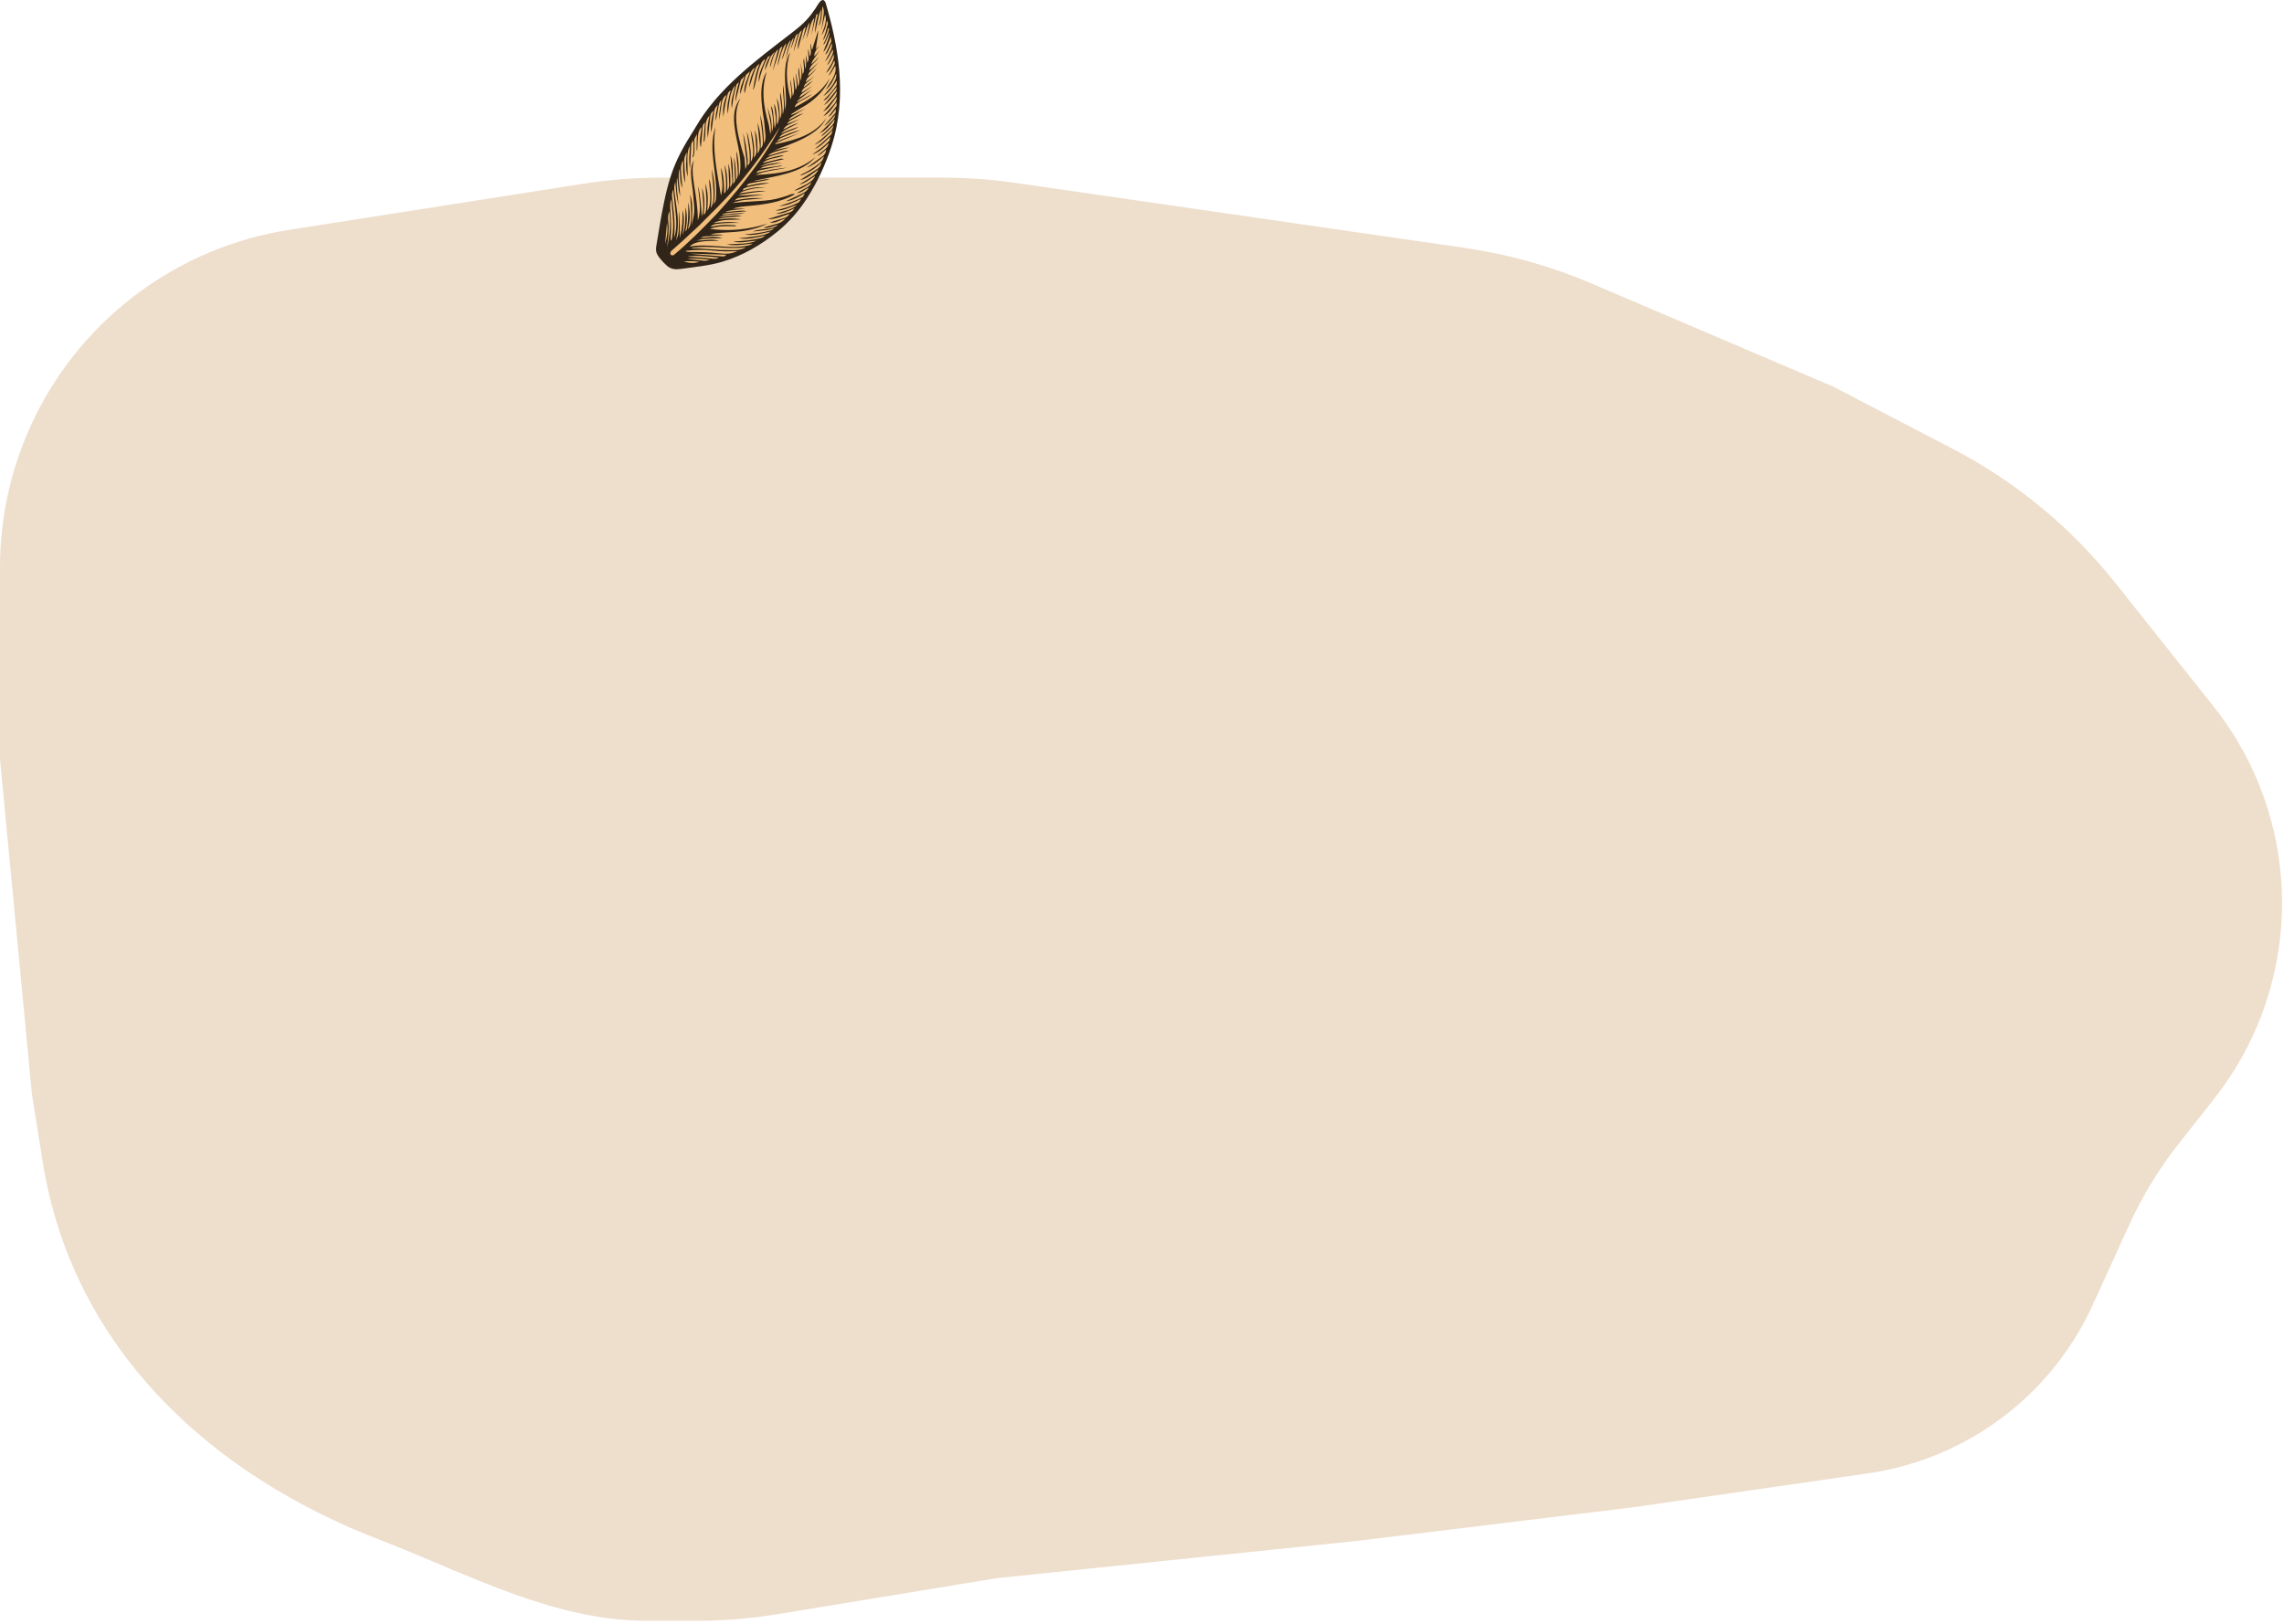
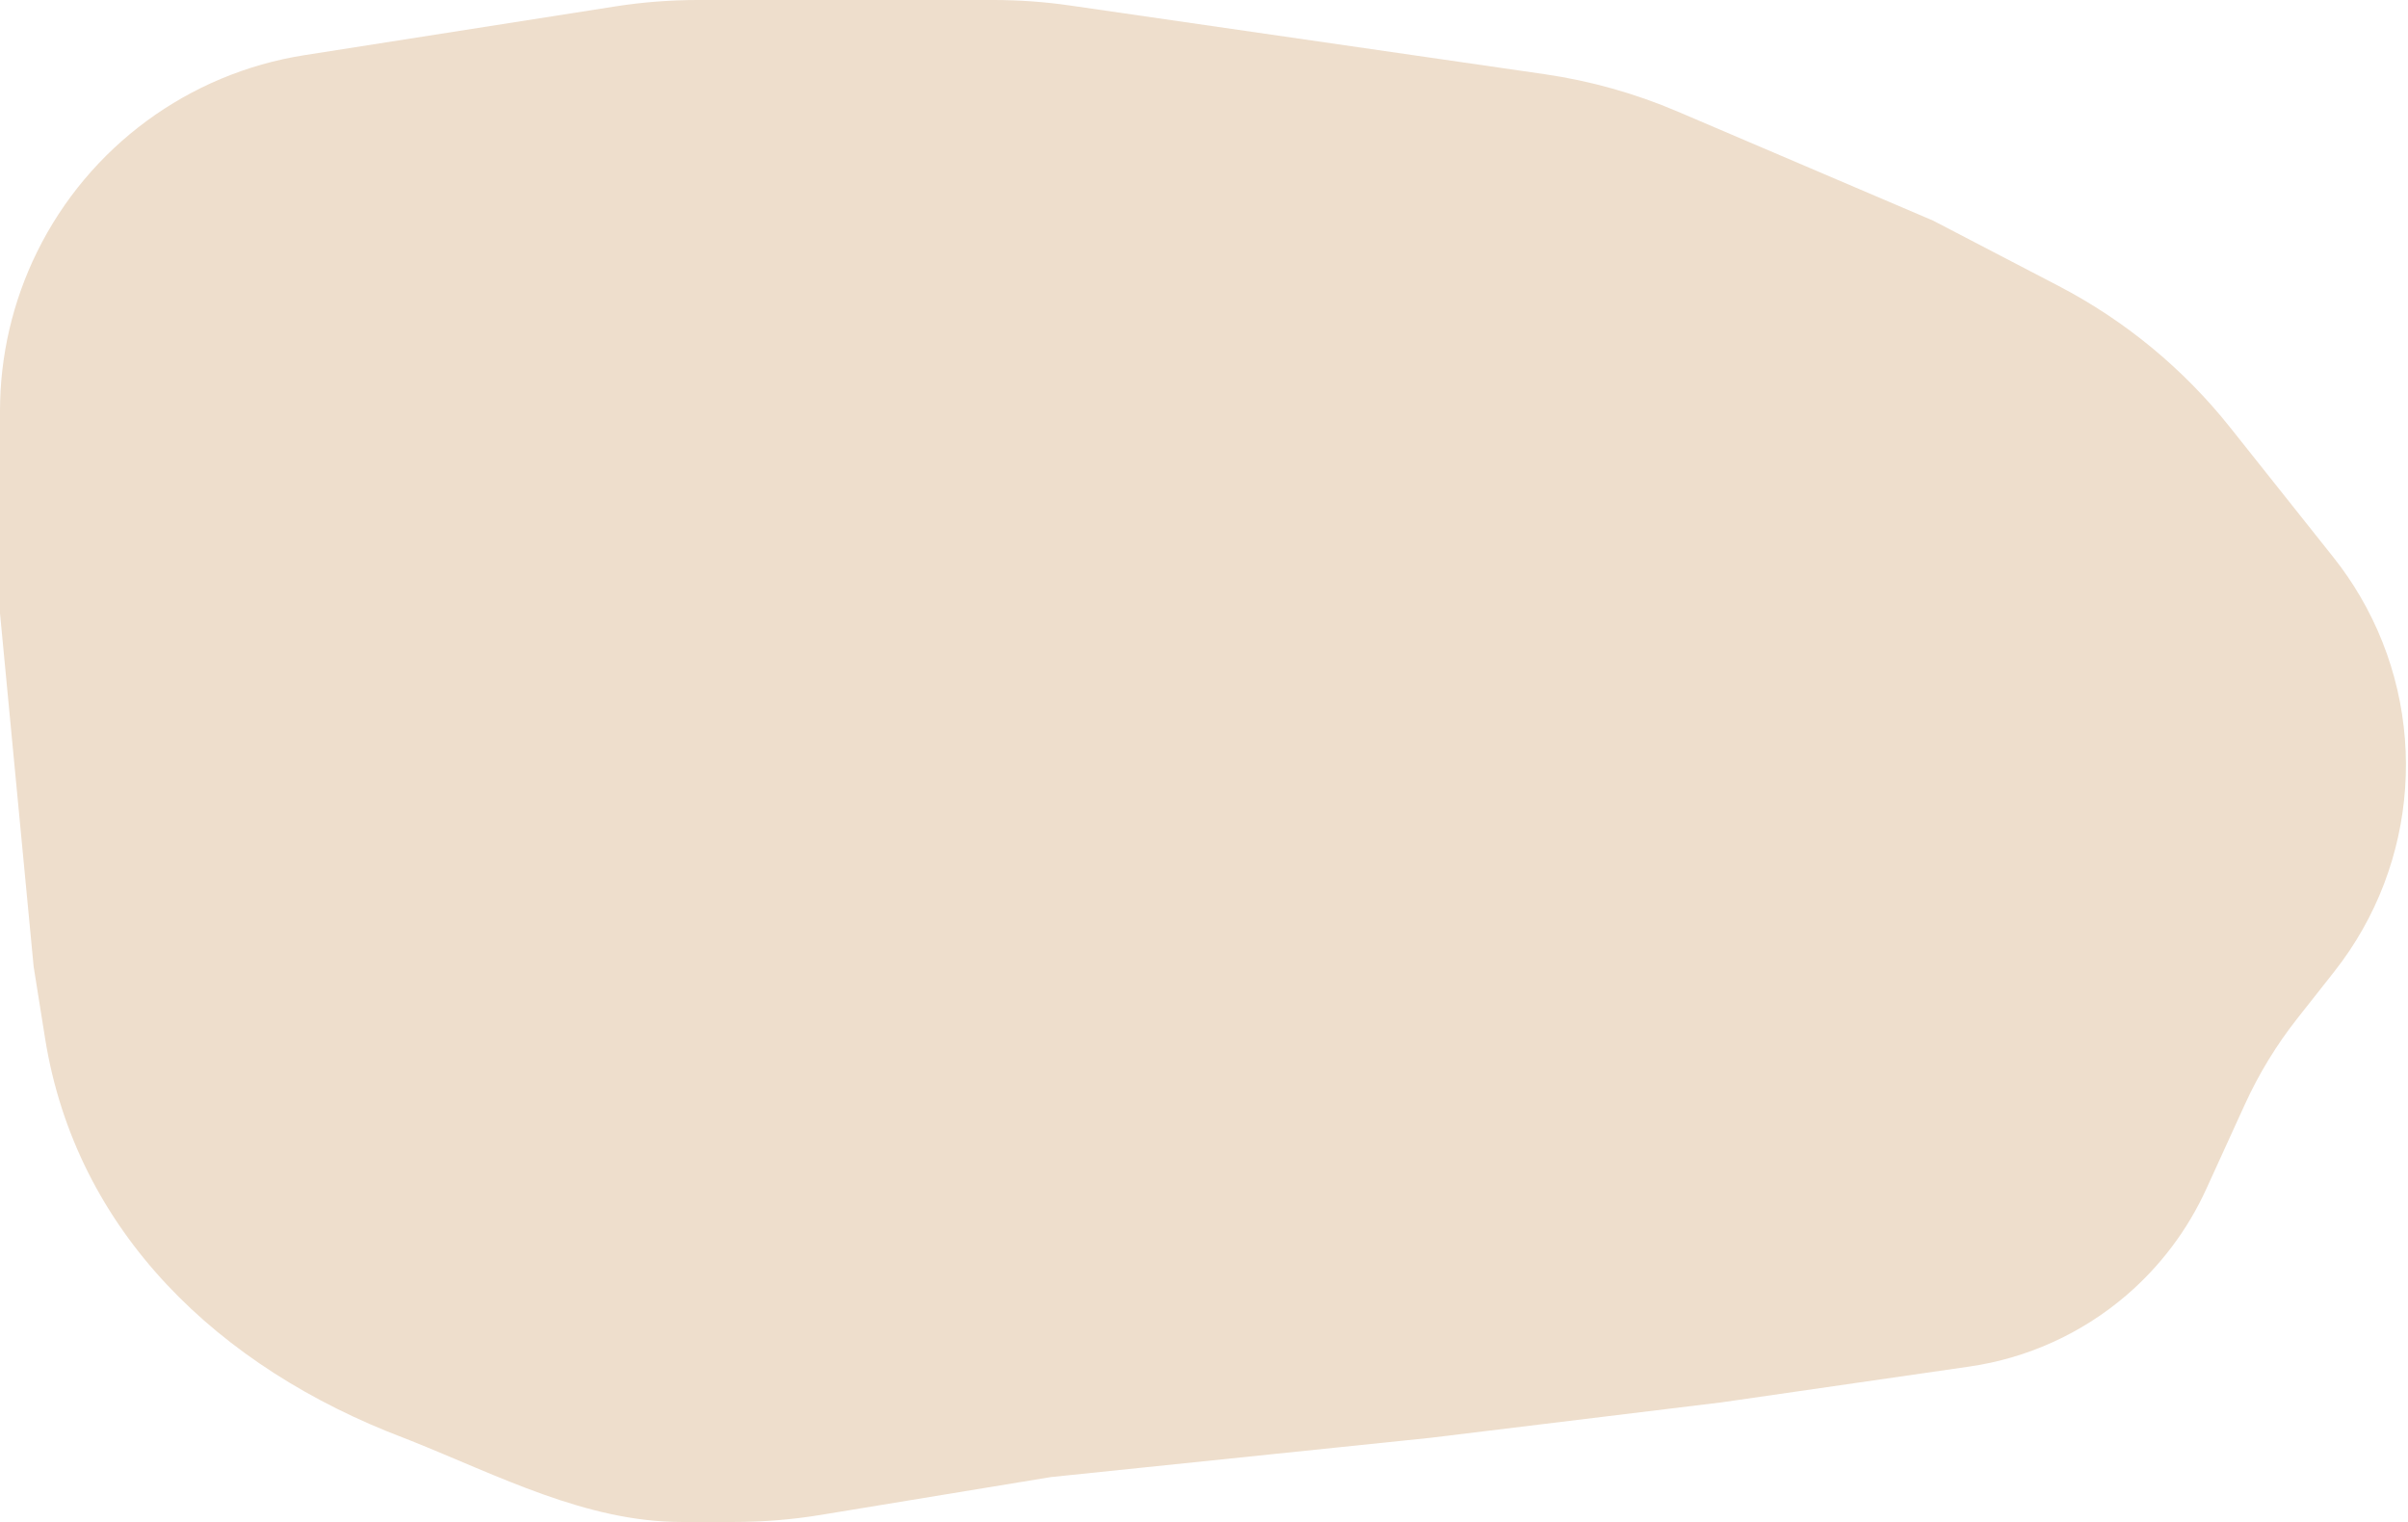
- <svg xmlns="http://www.w3.org/2000/svg" width="644" height="458" viewBox="0 0 644 458" fill="none">
-   <path d="M265.707 50.09C272.56 50.09 279.405 50.583 286.188 51.565L413.017 69.918C425.287 71.694 437.274 75.058 448.677 79.925L517 109.09L550.539 126.552C568.315 135.807 583.946 148.696 596.42 164.381L624.061 199.136C626.684 202.434 629.069 205.914 631.2 209.55C649.775 241.237 647.03 281.071 624.283 309.91L614.398 322.442C608.82 329.515 604.11 337.232 600.37 345.428L590.037 368.072C585.072 378.954 577.802 388.628 568.73 396.424C556.824 406.656 542.246 413.283 526.708 415.527L460.499 425.091L382.499 434.59L280.999 445.091L219.521 455.197C211.853 456.458 204.094 457.092 196.323 457.092H182.262C156.802 457.092 133.264 444.684 109.617 435.249C109.043 435.02 108.468 434.795 107.89 434.575C58.69 415.877 20.331 379.67 12.045 327.693L9 308.591L0 214.091V160.021C1.74614e-05 145.265 3.389 130.706 9.906 117.468C23.757 89.334 50.435 69.702 81.415 64.844L164.49 51.816C171.819 50.667 179.226 50.09 186.645 50.09H265.707Z" fill="#EEDECC" />
-   <path d="M195.764 75.335L189.65 75.934L189.368 74.76C189.019 72.312 187.817 71.674 185.533 70.717L185.62 69.655L187.193 61.898L188.682 56.081L190.244 50.458L192.114 44.379L196.003 37.239L200.34 31.21L204.662 26.169L210.45 20.279L218.986 13.388L225.809 8.27L229.128 4.2L230.733 1.902L231.844 1.455L232.586 2.396L234.934 12.191L236.264 20.227L236.559 27.491L236.219 30.622L235.449 35.372L233.659 42.081L231.298 48.141L227.718 54.124L225.572 57.516L222.717 61.711L218.596 65.071L211.186 70.528L206.74 72.316L201.831 73.98L195.764 75.335Z" fill="#F1BE7C" />
-   <path d="M232.793 0.792C236.21 12.499 239.128 27.027 234.366 41.49C232.684 46.602 230.413 51.481 227.484 56.011C225.169 59.596 222.407 62.735 219.09 65.418C214.458 69.17 209.353 72.121 203.639 73.831C199.969 74.93 195.359 75.359 191.829 75.863C190.512 76.051 189.157 75.902 188.151 75.03C186.751 73.816 185.168 71.989 185.018 70.916C184.953 70.45 184.946 70.03 185.018 69.582C188.115 50.297 189.304 46.716 195.978 36.129C202.5 24.791 213.095 17.106 223.222 9.278C225.576 7.502 227.798 5.566 229.408 3.093C230.307 2.167 231.713 -1.61 232.79 0.781L232.793 0.792ZM210.32 69.726C205.098 70.489 200.113 69.055 194.916 69.929C195.426 70.18 195.935 69.988 196.443 70.024L203.226 70.497L207.006 70.551C208.191 70.51 209.318 70.353 210.32 69.726ZM201.05 70.671C198.465 70.384 195.964 70.418 193.429 70.73C192.976 71.141 195.519 71.062 196.028 71.054C203.675 71.112 204.525 72.264 207.925 70.836C205.553 70.909 203.371 70.958 201.049 70.676L201.05 70.671ZM204.833 71.835L202.737 71.767L194.694 71.525C195.454 71.623 195.985 71.72 196.371 71.729L203.941 72.327C204.376 72.264 204.524 72.155 204.836 71.825L204.833 71.835ZM202.711 72.63C199.795 72.394 196.808 71.954 193.889 72.324C194.484 72.482 195.037 72.476 195.637 72.522L199.579 72.813C200.666 72.894 201.698 73.219 202.711 72.63ZM192.752 73.734C194.257 74.19 195.72 74.317 197.186 73.839C195.627 73.602 194.22 73.639 192.752 73.734ZM198.389 73.524C198.931 73.579 199.634 73.444 200.198 73.306C197.991 73.001 195.943 72.792 193.714 73.057L198.39 73.519L198.389 73.524ZM189.214 70.828C188.557 71.944 189.534 72.147 189.948 71.958C194.215 68.381 198.126 64.496 202.005 60.398C204.949 57.194 207.658 54.031 210.316 50.572C213.891 45.916 217.273 41.258 219.92 35.789C214.902 43.766 209.267 51.449 202.451 58.276L197.008 63.726L192.415 67.986L189.214 70.828ZM187.532 68.799C188.078 66.848 188.41 64.895 188.063 62.82L187.532 68.799ZM188.443 62.608C188.703 65.082 188.387 67.423 188.043 69.795C188.972 66.406 189.066 63.107 188.76 59.593C188.291 60.566 188.331 61.555 188.443 62.608ZM189.012 59.411C189.25 62.64 189.297 64.476 189.073 67.889C189.289 67.753 189.463 67.436 189.511 67.106C189.811 65.124 189.889 63.247 189.719 61.255L189.278 56.119C188.892 57.193 188.941 58.279 189.006 59.415L189.012 59.411ZM189.496 55.491L189.991 60.05C190.246 62.394 190.26 64.598 190.083 67.031C191.138 64.177 190.534 60.513 190.216 57.358L189.811 53.414C189.58 54.073 189.424 54.826 189.499 55.497L189.496 55.491ZM231.52 2.728C231.125 3.556 230.948 4.09 230.792 4.804L229.809 9.386C229.816 7.271 230.086 6.091 230.596 3.992C230.331 3.995 230.273 4.045 230.151 4.206L228.81 9.865C228.933 8.77 229.505 5.896 229.615 5.041C228.456 6.112 228.055 9.474 227.356 10.878L228.313 6.339C227.927 6.837 227.617 7.46 227.46 8.084L226.215 11.577L227.221 7.563C226.893 7.768 226.528 8.183 226.428 8.559L224.979 13.99C224.812 11.968 225.654 10.379 226.083 8.586C225.681 8.841 225.372 9.256 225.261 9.634L223.798 14.594C224.089 12.303 224.782 10.583 225.019 9.514C224.942 9.44 224.404 9.891 224.303 10.223L223.043 13.752C223.088 12.75 223.985 10.777 223.685 10.654C222.596 12.5 222.202 14.501 221.532 16.658C221.959 14.205 222.496 12.717 223 11.321C221.757 12.157 221.032 16.273 220.44 16.724L221.738 12.231C220.321 13.358 219.612 17.877 219.282 18.492C219.371 16.921 219.994 14.981 220.635 13.065C220.344 13.186 219.935 13.564 219.829 13.848C219.666 14.814 218.096 19.488 217.836 20.014L219.425 13.91C217.953 14.878 217.389 18.77 217.088 19.015C217.183 17.336 218.083 15.239 218.48 14.617C217.851 15.177 217.406 15.677 217.099 16.419L215.697 19.846C215.79 18.286 216.398 17.087 217.139 15.784C217.083 15.734 216.532 15.99 216.451 16.142C215.288 18.341 214.467 20.71 213.937 23.183C213.828 22.08 214.106 20.758 214.563 19.658L215.81 16.662C215.288 16.885 214.841 17.332 214.636 17.874C213.338 20.28 213.025 24.624 212.325 25.346C212.894 21.608 213.318 20.096 214.158 17.97L213.381 18.647C212.449 20.5 211.967 22.587 211.277 24.669C211.247 22.599 212.091 20.852 212.896 18.99C212.281 19.412 211.755 20.022 211.526 20.791C210.736 22.91 210.409 24.119 209.994 26.309C209.379 24.829 211.115 21.342 211.478 20.147L210.33 21.097L208.744 26.577C208.514 24.772 209.451 23.253 209.95 21.458L208.898 22.549L207.726 27.185L207.399 28.653C207.324 26.77 207.825 25.06 208.374 23.095L207.665 23.85C207.027 25.89 206.674 28.236 206.368 30.484C206.195 29.792 206.197 28.72 206.371 27.976L207.277 24.149C205.706 25.806 205.586 29.446 205.208 32.093C204.823 29.863 205.428 27.799 206.046 25.5C205.781 25.672 205.58 25.812 205.279 26.214C204.573 28.45 204.266 30.609 203.974 32.916C203.648 30.742 204.109 28.754 204.861 26.773C204.049 27.242 203.629 28.129 203.485 29.114L202.796 33.879C202.726 30.954 203.219 29.778 203.364 28.247C202.797 28.861 202.701 29.481 202.562 30.244L202.208 32.187C202.094 32.822 202.02 33.379 201.749 34.022C201.719 32.509 202.054 31.142 202.396 29.564C202.02 29.985 201.488 30.618 201.406 31.203L200.563 37.367C200.226 35.29 200.686 33.251 201.202 31.168C201.029 31.351 200.39 31.955 200.347 32.321L199.578 38.878C199.289 36.829 199.565 34.731 200.083 32.564C199.352 33.348 199.007 34.269 198.951 35.352C198.923 35.926 198.891 40.37 198.388 39.962L198.759 34.452C198.635 34.597 198.175 35.185 198.146 35.52L197.639 41.561C197.216 40.459 197.344 39.271 197.504 38.186L197.844 35.832C197.113 36.502 196.843 37.493 196.788 38.541L196.592 42.24C196.316 43.682 196.431 39.301 196.528 37.836L195.786 39.238C195.744 40.047 196.095 44.289 195.242 44.429C195.599 43.312 195.604 42.066 195.512 39.518C195.382 39.727 194.915 40.397 194.9 40.731L194.569 47.529C194.136 45.461 194.418 43.395 194.542 41.122C193.883 42.308 193.781 43.716 193.809 45.12L193.916 49.883C193.231 47.549 193.459 45.389 193.65 42.976C193.265 43.633 192.885 44.461 192.919 45.325L193.194 51.529C192.472 49.518 192.629 47.453 192.645 45.212C192.129 45.993 191.895 46.944 191.979 47.971L192.404 53.052C191.638 51.318 191.855 49.537 191.619 47.586C190.994 50.023 191.687 52.498 191.783 55.271C191.461 54.425 191.298 53.433 191.223 52.464C190.872 47.849 190.664 51.446 190.933 53.981L191.361 58.12L190.785 55.299L190.398 51.305C190.082 52.229 190.055 53.151 190.181 54.114L190.917 59.691C191.325 62.284 191.133 65.204 190.656 67.775C190.981 67.002 191.314 66.092 191.345 65.191L191.5 59.499C191.758 60.492 191.613 67.19 191.738 67C192.435 63.976 192.444 62.284 192.453 59.266C193.149 61.618 192.655 63.971 192.456 66.302C193.376 63.785 193.263 61.077 193.269 58.406C193.865 60.611 193.748 62.95 193.23 65.212C193.604 64.984 193.669 64.663 193.736 64.264C194.129 61.82 194.069 59.528 194.042 56.982C194.472 58.841 194.586 60.744 194.372 62.664L193.96 64.656C194.638 63.883 194.754 62.946 194.817 61.983C194.971 59.58 194.757 57.322 194.595 54.854C195.56 57.725 195.095 60.681 195.026 63.624L195.594 60.899C196.004 58.951 195.558 56.969 195.458 54.975C195.335 52.359 193.988 47.543 195.691 45.244C194.359 48.883 196.785 54.851 196.76 62.159C197.483 60.175 197.418 58.126 197.195 56.089L196.805 52.537C197.419 54.018 197.899 60.426 197.836 61.09C198.751 58.407 198.064 55.74 197.944 52.91C198.726 55.404 198.756 57.976 198.366 60.575C198.932 60.224 199.036 59.651 199.095 59.055C199.337 56.601 199.088 54.309 198.843 51.794C199.802 54.28 199.591 56.917 199.424 59.461C200.882 57.336 200.022 53.415 199.931 50.459C200.387 51.451 200.429 52.58 200.514 53.735C200.638 55.433 200.578 57.002 200.404 58.624C200.991 57.782 201.122 56.864 201.174 55.904C201.323 53.146 200.871 50.551 200.678 47.712C201.518 50.868 201.794 54.549 201.244 57.656C201.515 57.256 201.808 56.679 201.839 56.285C202.614 49.556 199.415 42.351 201.732 35.836C200.737 42.007 202.084 47.883 203.281 55.148C204.152 52.31 203.401 50.128 203.299 47.229C204.122 49.645 204.186 52.146 204.147 54.605C204.347 54.434 204.632 53.999 204.654 53.786C204.894 51.301 204.578 49.091 204.261 46.477C205.149 48.721 205.102 51.138 205.069 53.758C205.358 53.348 205.637 52.712 205.617 52.17L205.351 46.102C206.033 48.281 205.992 50.467 205.885 52.843C206.253 52.399 206.542 51.706 206.495 51.063L205.969 43.803C206.328 44.862 206.551 45.945 206.586 47.083L206.742 51.889C206.853 51.769 207.275 51.176 207.259 50.884L206.946 44.356C207.487 46.334 207.46 48.433 207.56 50.706C208.052 50.017 208.085 49.166 208.023 48.355L207.582 42.529C208.369 44.875 208.261 47.276 208.364 49.703C210.444 42.859 203.924 33.655 208.843 27.657C206.705 31.49 207.401 36.613 209.919 44.528L210.161 47.703C210.465 47.143 210.618 46.439 210.528 45.694L209.519 37.525C210.237 39.998 210.574 42.482 210.835 45.066L210.827 46.698L211.365 46.027C211.458 44.149 211.362 42.419 211.028 40.596L210.572 37.215C211.06 38.404 211.188 39.585 211.417 40.834C211.707 42.412 211.747 43.883 211.697 45.619C213.094 43.666 211.896 39.615 211.667 36.653C212.334 38.624 212.642 40.753 212.677 42.954L212.561 44.488C213.061 43.956 213.363 43.142 213.294 42.318L212.84 36.672C213.625 38.785 213.566 40.925 213.607 43.291C214.099 42.677 214.321 41.862 214.237 41.02L213.587 34.601C214.426 36.937 214.55 39.344 214.486 41.841C214.943 41.452 215.114 40.811 215.105 40.208C215.066 37.539 214.562 35.03 214.325 32.339C215.126 35.041 215.332 37.774 215.387 40.512C215.807 39.63 215.894 38.764 215.81 37.867L215.408 33.721C214.736 29.778 213.827 23.858 216.191 20.232C214.719 24.829 215.06 29.573 216.746 35.046L217.216 37.964C217.414 36.755 217.427 35.606 217.217 34.491L216.398 30.179L217.259 32.972C217.59 34.417 217.61 35.818 217.643 37.298C218.439 34.817 217.757 32.395 217.355 29.873C217.764 30.315 217.908 31.024 217.975 31.668L218.433 36.217C219.263 33.835 218.365 31.608 218.282 29.176C219.094 31.072 219.026 33.061 219.047 35.183C220.316 33.187 219.183 30.107 219.071 27.712C219.854 29.68 219.833 31.622 219.928 33.54C220.999 31.242 219.718 28.362 220.002 25.973C220.495 28.152 220.602 30.157 220.705 32.232C221.593 29.632 220.452 26.58 220.857 23.96L221.097 26.27L221.385 31.062C221.62 29.883 221.646 28.762 221.617 27.601C221.502 23.497 220.586 18.421 222.775 14.719C221.485 18.827 221.618 23.098 222.918 28.018C223.636 26.371 222.656 24.172 222.946 22.431L223.526 27.082C223.804 26.525 223.924 25.797 223.882 25.095L223.657 21.428C224.11 22.806 224.069 23.948 224.337 25.405C224.582 24.969 224.676 24.432 224.635 23.915L224.393 20.68C224.583 20.696 225.02 24.092 224.941 24.369C226.018 22.942 224.683 20.807 225.233 19.041L225.667 22.843C226.065 21.797 226.031 20.77 225.924 19.698L225.723 17.617L226.333 20.999C227.183 19.472 226.196 17.802 226.688 16.404L227.064 19.45C227.494 18.099 227.135 16.985 227.32 15.469L227.641 17.681C228.429 16.59 227.614 15.245 227.938 13.806L228.289 15.941C229.133 14.641 228.221 13.305 228.631 12.271C228.682 13.145 228.719 13.547 228.972 14.052L230.732 8.499C230.668 10.36 230.179 12.063 230.047 13.956C230.291 13.599 230.438 13.33 230.947 13.043C230.588 13.4 230.372 13.65 229.916 14.542C229.732 14.801 229.593 15.435 229.526 15.889C229.999 15.573 230.398 15.103 231.096 14.295L229.973 15.913C229.466 16.638 228.987 17.221 228.722 18.159C229.658 17.41 230.087 16.957 230.771 16.092C230.102 17.741 228.216 18.341 228.247 19.9L230.768 17.631L228.776 19.802C228.34 20.282 227.914 20.571 227.878 21.416C228.714 20.8 229.242 20.275 230.231 19.177C229.583 20.172 228.947 20.802 227.734 21.954C227.493 22.188 227.245 22.817 227.159 23.236L229.788 21.379L227.186 23.582C226.896 23.827 226.636 24.319 226.621 24.618L229.177 22.737C227.92 24.354 225.991 24.818 226.022 26.118L229.271 24.118L226.347 26.259C225.91 26.575 225.579 26.959 225.41 27.535L228.988 25.2L226.371 27.309C225.717 27.766 225.054 28.106 224.634 28.878L228.977 26.509C227.254 28.101 224.154 28.755 224.132 30.239C229.427 27.449 231.711 25.693 233.984 22.056C232.63 25.252 230.169 27.726 227.383 29.557C227.383 29.557 222.586 32.321 223.038 32.417C223.41 32.496 227.205 30.483 227.205 30.483L223.297 32.919C222.916 33.135 222.542 33.512 222.375 33.895C223.81 33.199 224.978 32.343 226.56 31.97L222.978 33.931C222.524 34.178 222.039 34.58 221.932 34.959L225.567 33.549L222.234 35.228C221.642 35.527 221.133 35.943 220.874 36.54C222.339 35.803 223.635 35.066 225.255 34.663L222.206 36.209C221.451 36.595 220.754 37.045 220.171 37.704L221.874 36.931L225.15 35.743C223.606 37.001 220.667 37.166 219.699 38.8C221.724 37.959 223.537 37.111 225.692 36.697L220.537 38.79C219.951 39.031 219.43 39.359 219.022 39.941L221.525 38.929L225.489 37.532L218.676 40.38C218.41 40.687 218.793 40.615 218.834 40.626C225.447 39.276 229.889 37.629 233.069 33.245C230.259 38.54 223.349 40.356 218.149 42.486C219.951 42.013 220.973 41.783 222.668 41.545L218.503 42.819C217.756 43.047 217.046 43.394 216.519 43.954L220.334 42.835C221.014 42.634 221.657 42.482 222.426 42.544L218.799 43.593C217.726 43.903 216.609 44.137 215.721 45.023C217.489 44.456 219.227 43.926 221.149 43.733C219.382 44.708 216.523 44.496 215.044 45.995L219.819 44.819C220.241 44.713 220.55 44.711 221.043 44.877C218.888 45.475 216.365 45.781 214.399 46.941C216.965 46.179 218.195 45.951 220.496 45.899L216.911 46.602C215.967 46.788 215.072 47.046 214.275 47.553L220.687 46.621C220.017 47.008 219.361 46.968 218.708 47.102L214.122 48.054C213.827 48.115 213.47 48.407 213.211 48.745L217.61 47.827L221.874 47.26C219.799 47.864 215.804 48.105 213.034 49.334C220.753 49.043 225.753 47.831 229.969 44.252C226.038 49.017 218.281 49.637 212.571 51.034C214.074 51.161 215.389 50.295 217.029 50.638L211.288 51.74C211.032 51.786 210.573 52.24 210.476 52.492C212.68 51.967 214.773 51.467 216.943 51.649C214.59 52.025 212.075 52.333 210 53.026C209.741 53.027 209.398 53.531 209.407 53.703C211.566 53.047 213.487 52.56 216.137 52.919C214.063 52.714 209.253 53.662 208.52 54.564C211.029 54.205 213.432 53.698 215.992 53.854L211.785 54.372C203.498 55.843 211.575 54.842 215.261 54.897L208.386 55.795C207.942 55.856 207.366 56.263 207.185 56.528C210.457 55.881 212.205 55.761 215.392 55.88L210.077 56.391C208.857 56.507 207.675 56.818 206.514 57.254L209.096 57.013L215.51 56.593C217.718 56.446 219.847 55.906 221.918 55.207C222.673 54.951 223.27 54.539 224.175 54.745C220.255 57.098 215.364 57.681 210.946 58.093C209.425 58.239 208.061 58.357 206.614 58.84L210.06 58.806C209.971 58.896 208.288 59.088 207.051 59.215C206.181 59.306 205.288 59.391 204.518 59.797L209.021 59.418C209.541 59.373 210.029 59.423 210.559 59.565L206.288 59.95C205.344 60.037 204.379 60.038 203.484 60.579C205.665 60.326 207.777 60.055 210.03 60.129C207.6 60.663 205.127 60.217 202.792 61.234C205.01 61.031 207.032 60.517 209.272 60.901L207.138 61.126C205.525 61.297 203.877 61.23 202.356 61.878C204.276 61.729 205.822 61.361 209.044 61.849C206.476 62.097 203.298 61.722 201.207 62.923C203.638 62.675 205.234 62.407 208.538 62.871C206.241 62.865 204.161 62.871 201.992 63.167C201.342 63.257 200.722 63.509 200.321 63.968C201.765 63.703 202.98 63.435 204.436 63.441C204.804 63.44 208.517 63.452 207.33 63.801C204.887 63.765 202.482 63.645 200.156 64.531C208.191 65.65 214.163 63.732 216.497 63.017C213.264 64.658 209.778 65.289 206.216 65.476C204.194 65.578 202.294 65.672 200.354 66.044C201.587 66.348 202.824 65.929 203.875 66.308L199.5 66.636C198.8 66.688 198.16 66.626 197.589 67.105L199.944 66.894C201.151 66.788 202.474 66.823 203.7 67.096C201.177 67.436 198.844 66.988 196.436 67.866C198.542 67.821 200.572 67.28 202.756 67.892C200.591 68.01 196.066 67.687 194.482 69.54C199.878 68.595 204.894 70.286 210.27 69.375C210.99 69.249 211.64 69.124 212.21 68.685C209.699 68.979 207.414 69.398 204.922 68.967C207.752 68.633 210.563 69.021 213.363 67.904C211.152 67.97 208.997 68.682 206.695 68.138C209.437 67.945 212.017 67.804 214.713 67.097C215.006 67.021 215.536 66.621 215.796 66.412C213.297 66.978 210.797 67.642 208.262 67.185C210.8 66.977 213.025 66.766 215.372 66.21C216.079 66.04 216.722 65.775 217.275 65.286C214.815 65.837 212.471 66.549 209.899 66.141C212.47 65.902 214.876 65.665 217.372 64.959C217.64 64.887 218.042 64.611 218.274 64.41L216.28 64.877L212.28 65.29C214.447 64.308 217.188 65.089 219.442 63.445C217.897 63.644 216.711 64.584 215.225 64.188L219.285 63.065C220.107 62.837 220.849 62.255 221.489 61.645C219.943 61.959 218.761 63.054 217.04 62.754L221.477 61.354C221.901 61.219 222.417 60.666 222.66 60.279C220.557 60.945 218.668 61.872 216.419 61.818L222.828 59.832C223.295 59.688 223.783 59.142 224.025 58.74C222.284 59.542 220.699 60.337 218.707 60.327L221.676 59.395C222.785 59.045 223.882 58.587 224.715 57.776C222.612 58.442 220.835 59.568 218.619 59.335C220.846 58.855 222.884 58.242 224.937 57.224C225.343 57.025 225.707 56.575 225.837 56.088C223.885 57.083 221.98 58.035 219.697 58.127C222.06 57.381 224.208 56.712 226.373 55.531L226.965 54.486C225.099 55.499 223.612 56.523 221.561 56.771L226.017 54.666C226.859 54.269 227.621 53.801 228.039 52.924C226.827 53.421 225.997 54.461 224.674 54.441L227.771 52.714C228.191 52.483 228.629 51.904 228.82 51.448C227.256 52.407 225.817 53.459 223.899 53.767C226.066 52.433 229.036 51.72 229.832 49.612C228.297 50.574 227.067 51.661 225.315 52.078L228.831 49.916C229.663 49.408 230.397 48.669 230.779 47.743C229.122 48.92 227.719 50.355 225.585 50.804L230.608 47.523C231.149 47.176 231.48 46.568 231.599 45.86C230.239 47.211 228.737 48.256 226.945 49.025C226.507 49.212 226.164 49.508 225.584 49.408C227.5 48.493 229.283 47.478 230.978 46.102C231.625 45.578 232.129 45.087 232.289 44.057C230.885 45.312 229.354 46.578 227.442 47.33L231.928 44.069C232.557 43.611 232.964 42.796 232.969 42.181C232.038 42.986 231.265 43.644 230.402 44.025C231.544 42.675 233.5 42.035 233.637 40.347C232.198 41.712 230.86 43.019 229.007 43.549C230.831 42.381 232.43 41.217 233.88 39.642L234.145 38.575C232.694 39.743 231.595 41.288 229.666 42.03L231.634 40.434L234.257 38.043C234.512 37.813 234.676 36.992 234.796 36.672C233.224 38.165 231.844 39.983 229.603 40.851L231.553 39.339L234.249 36.898C234.68 36.511 234.935 35.834 234.973 35.377C233.839 36.605 232.822 37.62 231.54 38.55C231.777 38.032 232.175 37.736 232.543 37.382L234.482 35.52C234.991 35.029 235.309 34.394 235.293 33.654C234.018 35.246 232.929 36.755 231.104 37.629L234.756 33.933C235.186 33.496 235.427 32.796 235.587 32.291C234.467 33.468 233.718 34.729 232.347 35.561L235.504 31.892C235.679 31.685 235.686 31.061 235.605 30.751L234.58 32.112C234.319 32.455 233.956 32.791 233.547 32.945L235.861 29.885L235.935 28.748C234.828 30.176 233.962 31.873 232.133 32.801L235.138 29.404C235.675 28.792 235.992 28.142 235.935 27.257L233.836 30.071C233.44 30.606 232.76 31.105 232.102 31.446L235.31 27.622C235.763 27.082 235.978 26.349 235.967 25.72C234.777 27.271 233.804 28.756 232.288 29.703L235.577 25.726C235.813 25.441 235.936 24.718 235.96 24.422L233.614 27.304C233.224 27.781 232.816 28.228 232.134 28.379C233.504 26.991 234.825 25.674 235.875 23.957L236.004 22.69C234.812 24.344 233.949 26.086 232.131 27.102C233.718 25.2 236.142 22.995 235.771 20.749C235.006 22.458 234.317 24.128 232.778 25.367C234.039 23.214 236.09 20.988 235.526 18.533C234.797 19.57 234.507 20.601 233.583 21.378L235.071 18.655C235.328 18.177 235.535 17.68 235.228 17.097C234.55 18.352 234.105 19.684 232.886 20.581C233.741 18.98 235.514 16.939 235.04 15.357C234.394 16.531 234.149 17.579 233.209 18.401L234.56 15.686C234.834 15.123 235.001 14.572 234.823 13.953C234.043 15.201 233.685 16.317 232.622 17.375L234.06 14.594C234.448 13.848 234.736 13.105 234.554 12.202L233.427 14.599C233.293 14.896 232.978 15.239 232.685 15.405L234.409 11.681L234.226 10.39C233.601 11.988 233.239 13.531 232.141 14.703C232.733 12.78 233.874 10.853 233.921 9.072C233.622 9.802 232.434 12.968 232.162 12.498C232.84 11.149 233.4 9.683 233.818 8.21C233.728 7.932 233.668 7.896 233.58 7.873C233.136 9.275 232.803 10.264 232.115 11.462C232.151 10.806 232.456 10.316 232.648 9.632L233.434 6.686C233.37 6.252 233.311 6.047 233.164 5.76C232.956 6.668 232.924 8.056 231.642 10.009C232.299 7.993 233.299 5.925 232.651 4.083L231.567 8.613L232.125 4.896C232.289 3.817 232.492 2.778 231.868 1.777C231.787 2.267 231.838 6.42 230.837 7.265C231.239 6.056 231.409 5.122 231.564 2.73L231.52 2.728Z" fill="#302518" />
+ <svg xmlns="http://www.w3.org/2000/svg" width="644" height="407" viewBox="0 0 644 407" fill="none">
+   <path d="M107.89 384.486C108.468 384.706 109.044 384.93 109.618 385.159C133.265 394.594 156.803 407.002 182.262 407.002H196.324C204.095 407.002 211.853 406.368 219.521 405.108L281 395.001L382.5 384.5L460.5 375.001L526.708 365.438C542.247 363.193 556.824 356.566 568.731 346.334C577.802 338.538 585.072 328.864 590.038 317.983L600.371 295.338C604.11 287.143 608.82 279.426 614.399 272.353L624.283 259.821C647.03 230.981 649.776 191.148 631.201 159.46C629.07 155.824 626.684 152.344 624.061 149.046L596.421 114.291C583.947 98.606 568.315 85.717 550.539 76.462L517 59L448.677 29.835C437.274 24.968 425.287 21.604 413.017 19.828L286.188 1.474C279.405 0.493 272.56 1.88205e-06 265.707 1.31309e-05L186.644 0C179.226 -6.14465e-06 171.819 0.577 164.491 1.726L81.415 14.754C50.435 19.612 23.758 39.244 9.907 67.378C3.39 80.616 1.74615e-05 95.175 0 109.931L6.103e-06 164.001L9 258.501L12.045 277.604C20.332 329.581 58.69 365.787 107.89 384.486Z" fill="#EEDECC" />
</svg>
